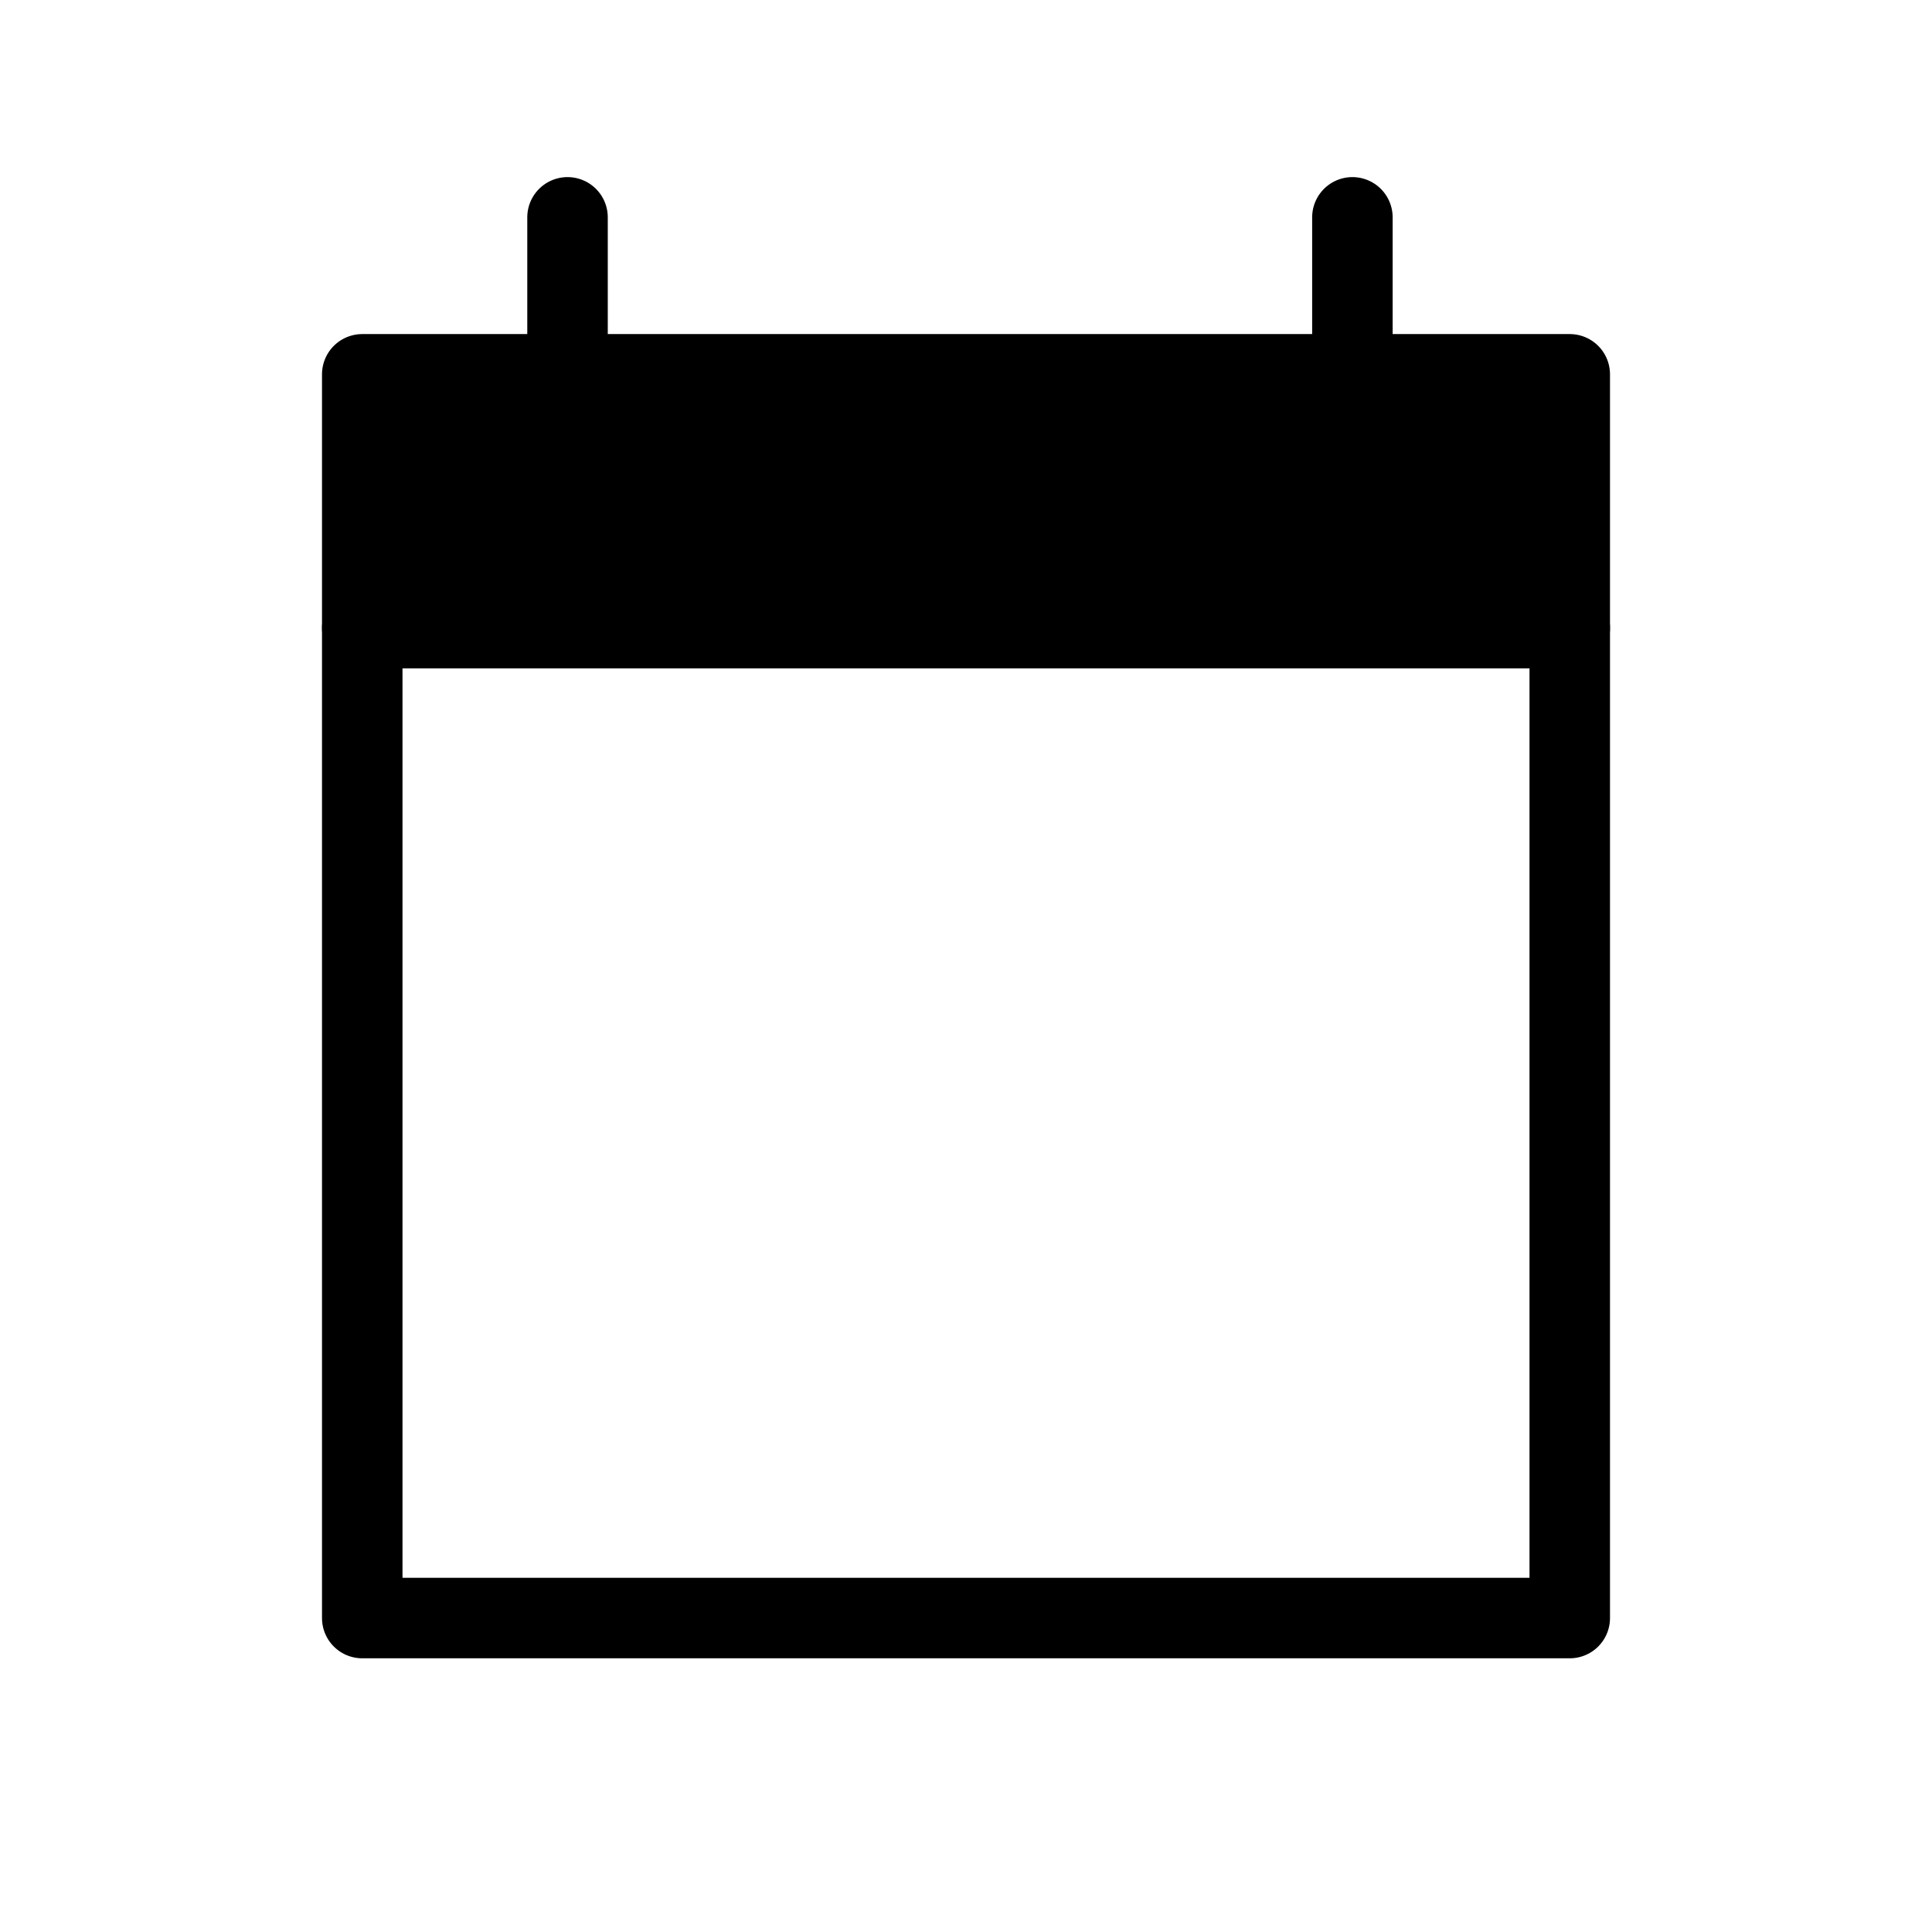
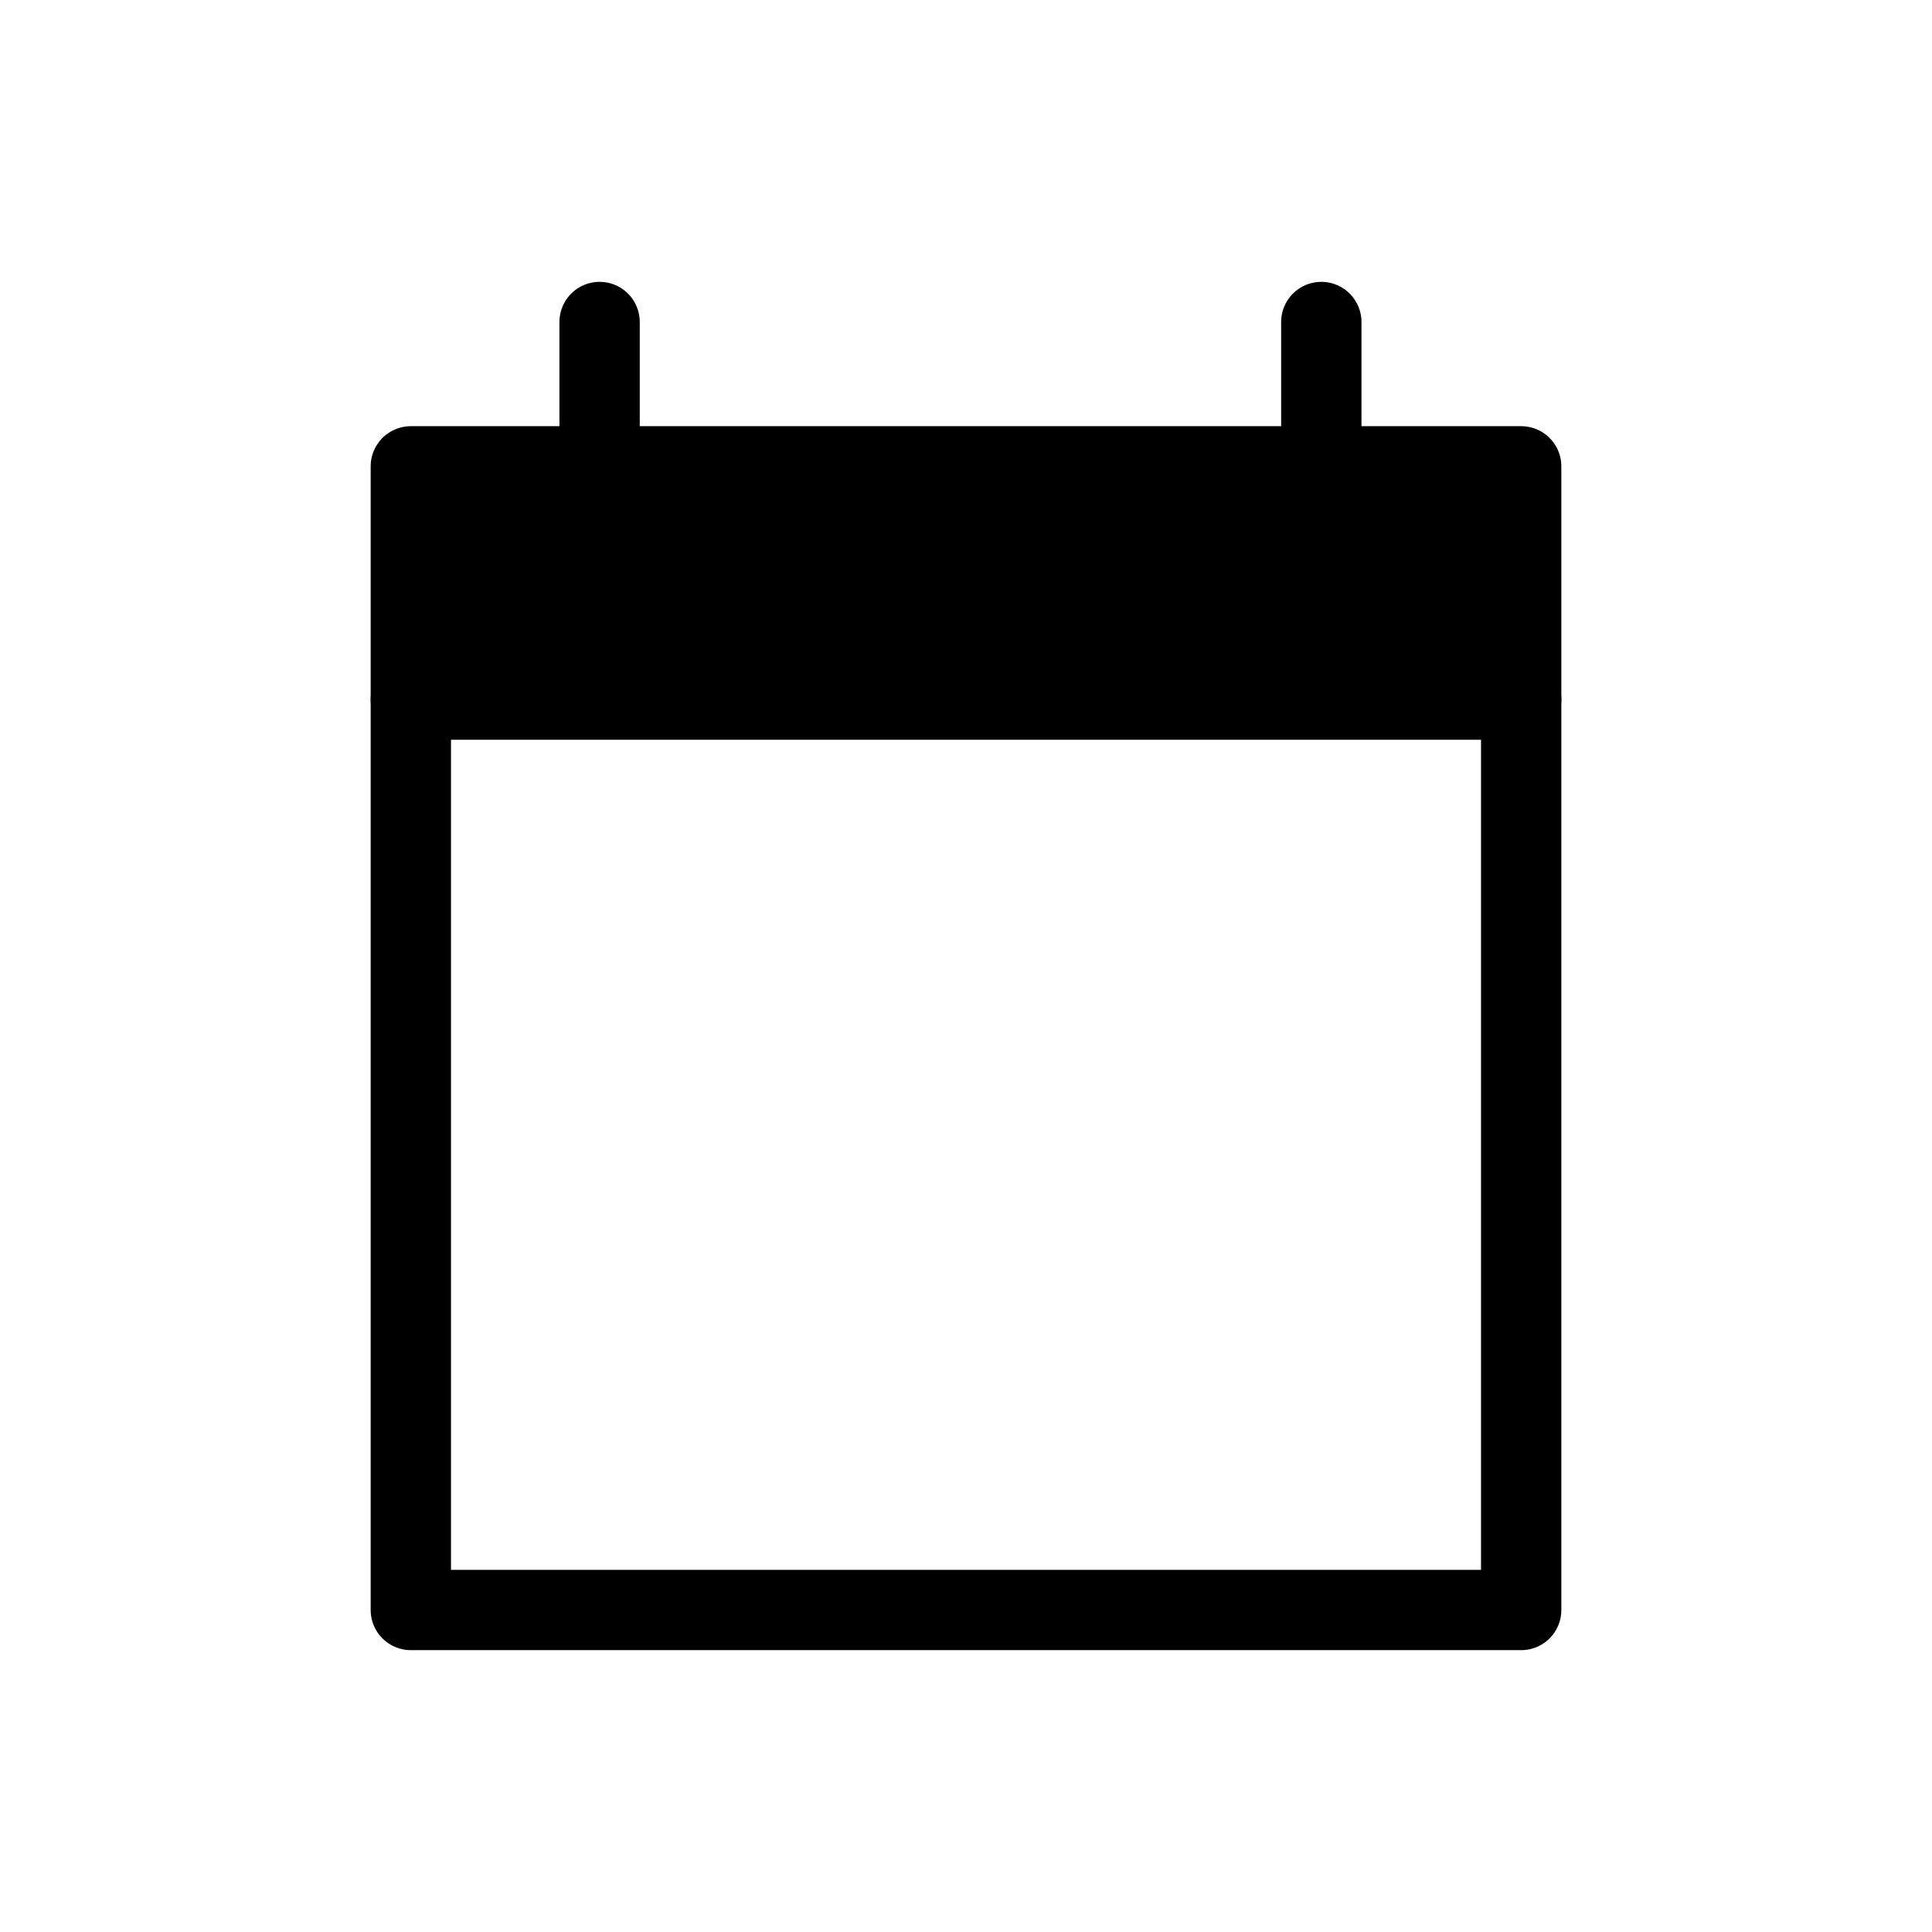
- <svg xmlns="http://www.w3.org/2000/svg" viewBox="0 0 48 48">
+ <svg xmlns="http://www.w3.org/2000/svg" viewBox="-2.1 -3.3 52.2 52.2">
  <defs>
    <style>
      .st0 {
        fill: currentColor;
      }

      .st0, .st1 {
        stroke: currentColor;
        stroke-linecap: round;
        stroke-linejoin: round;
-         stroke-width: 2px;
+         stroke-width: 2.17px;
      }

      .st1 {
        fill: none;
      }
    </style>
  </defs>
  <line class="st1" x1="14.1" y1="5.4" x2="14.1" y2="9.9" />
  <line class="st1" x1="33.6" y1="5.4" x2="33.6" y2="9.9" />
  <rect class="st1" x="9" y="15.6" width="30" height="24.6" />
  <rect class="st0" x="9" y="9.3" width="30" height="6.3" />
</svg>
